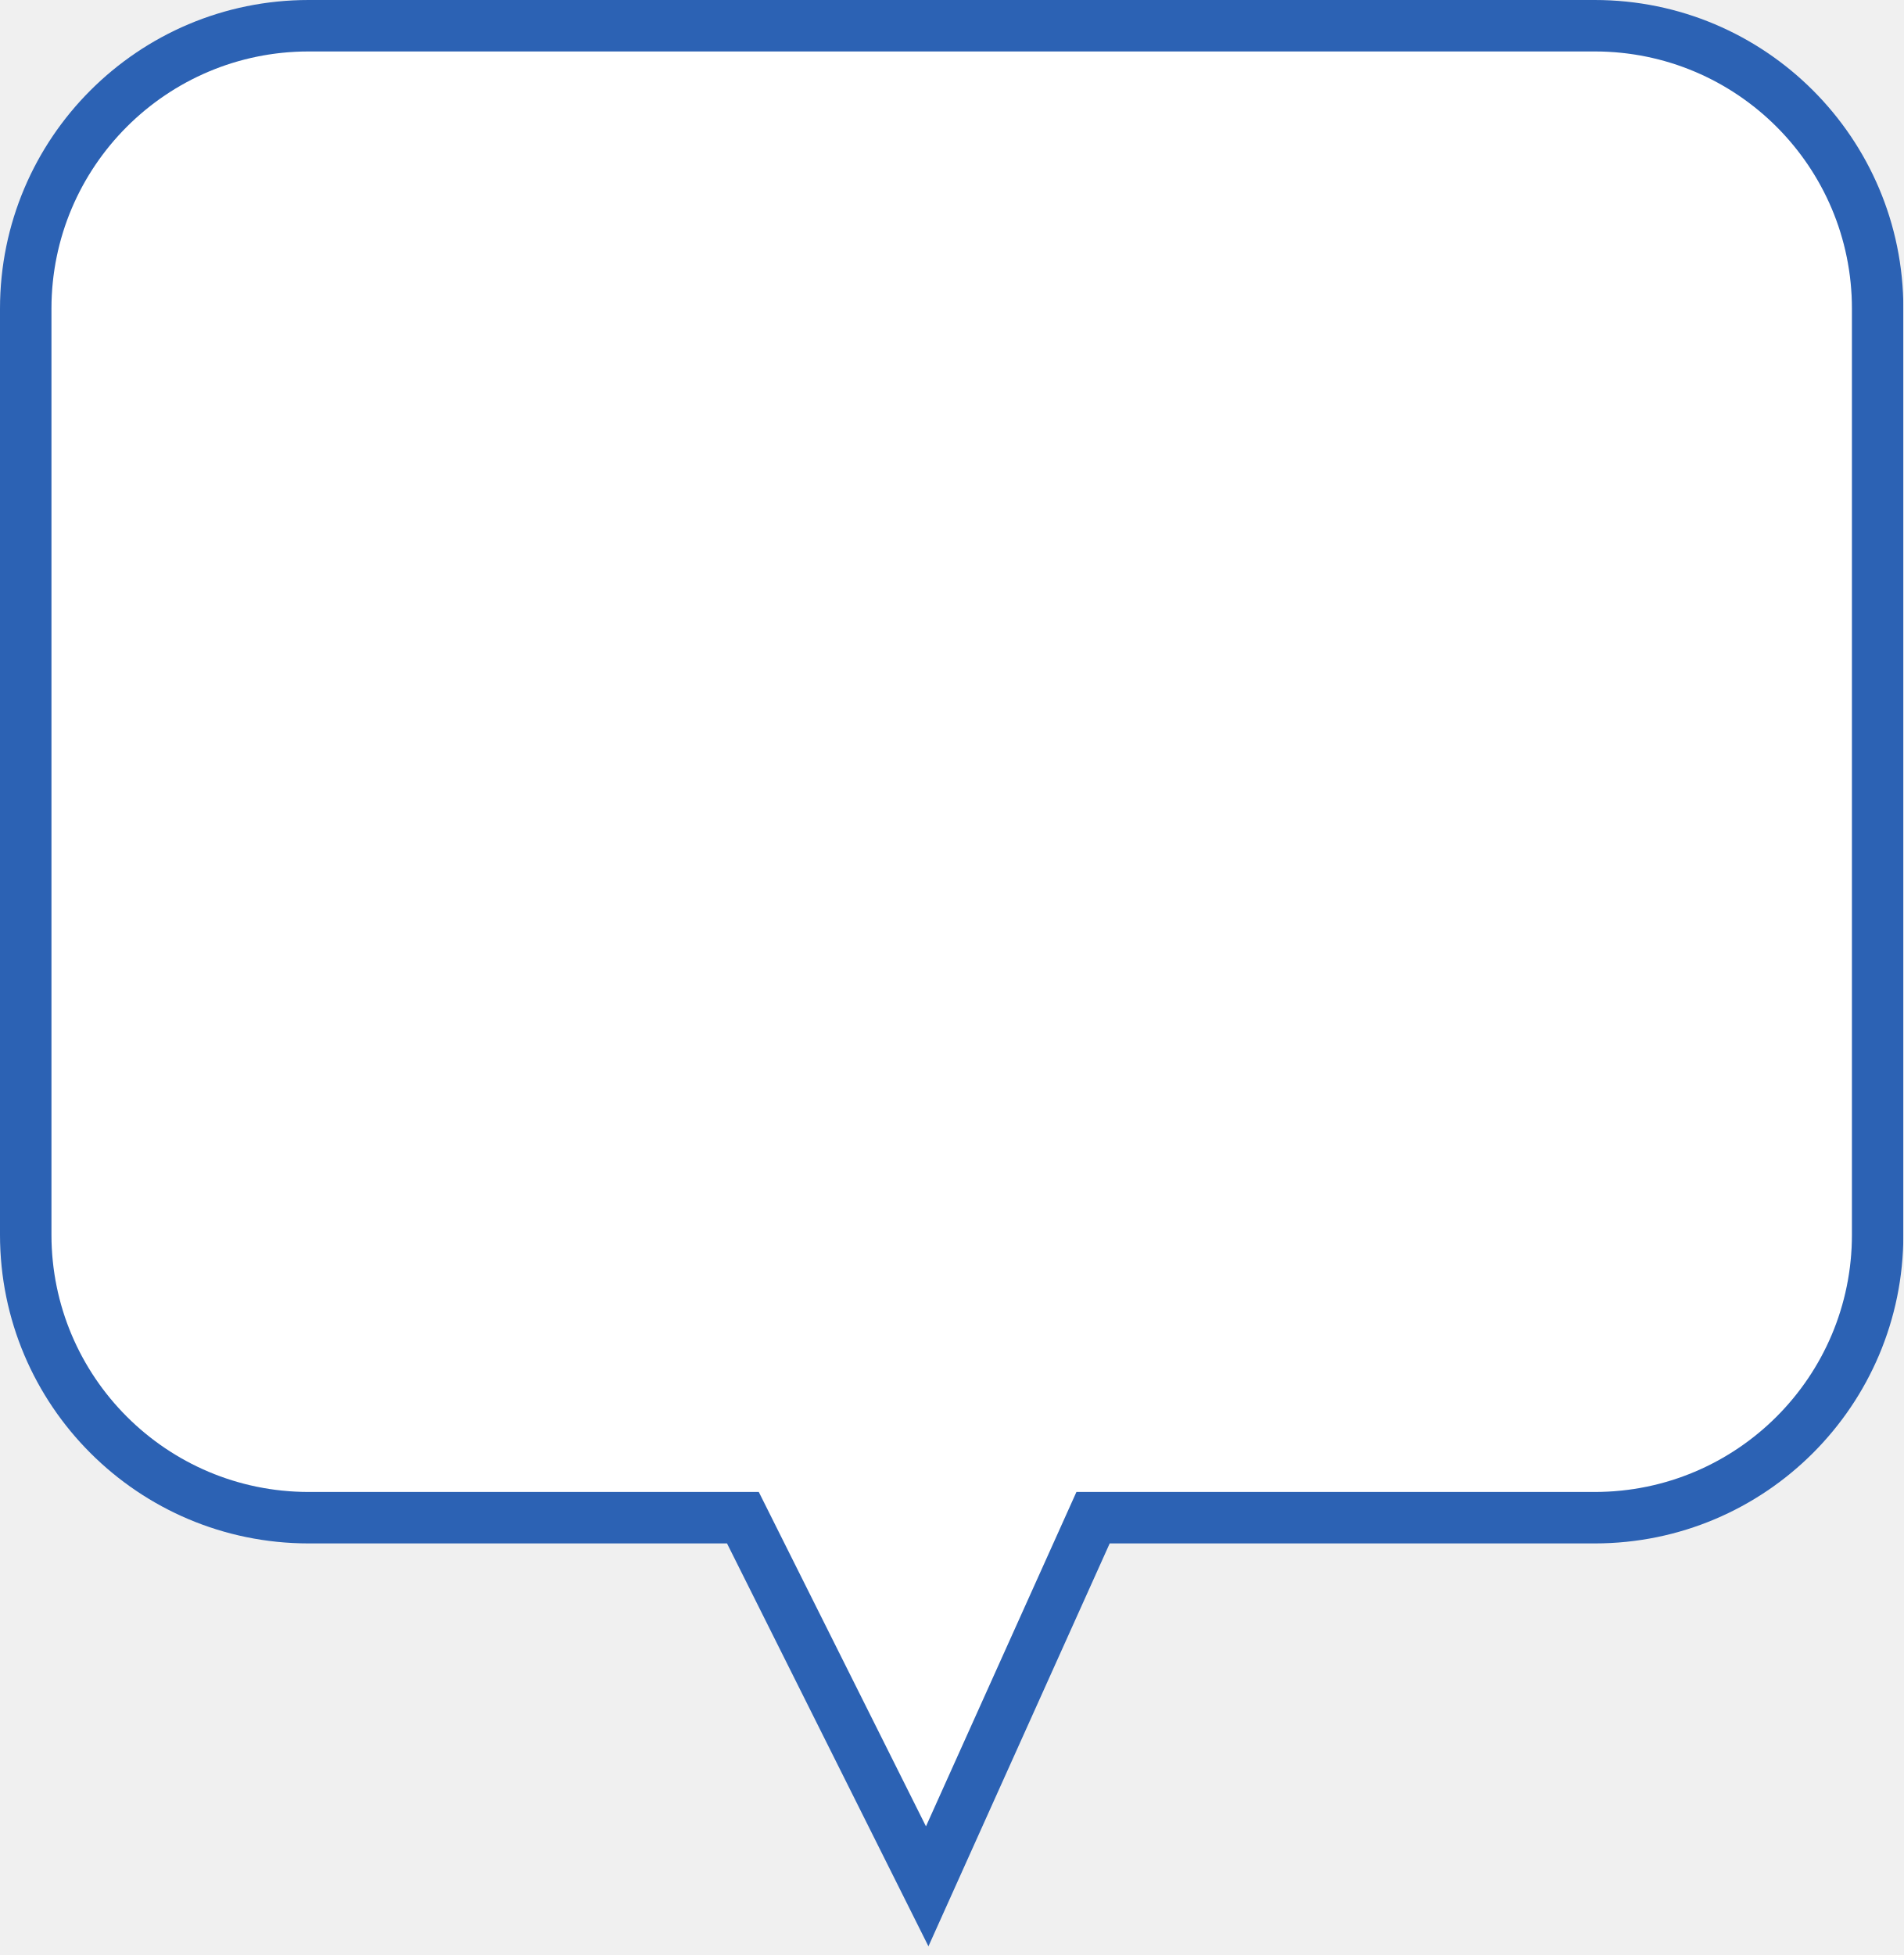
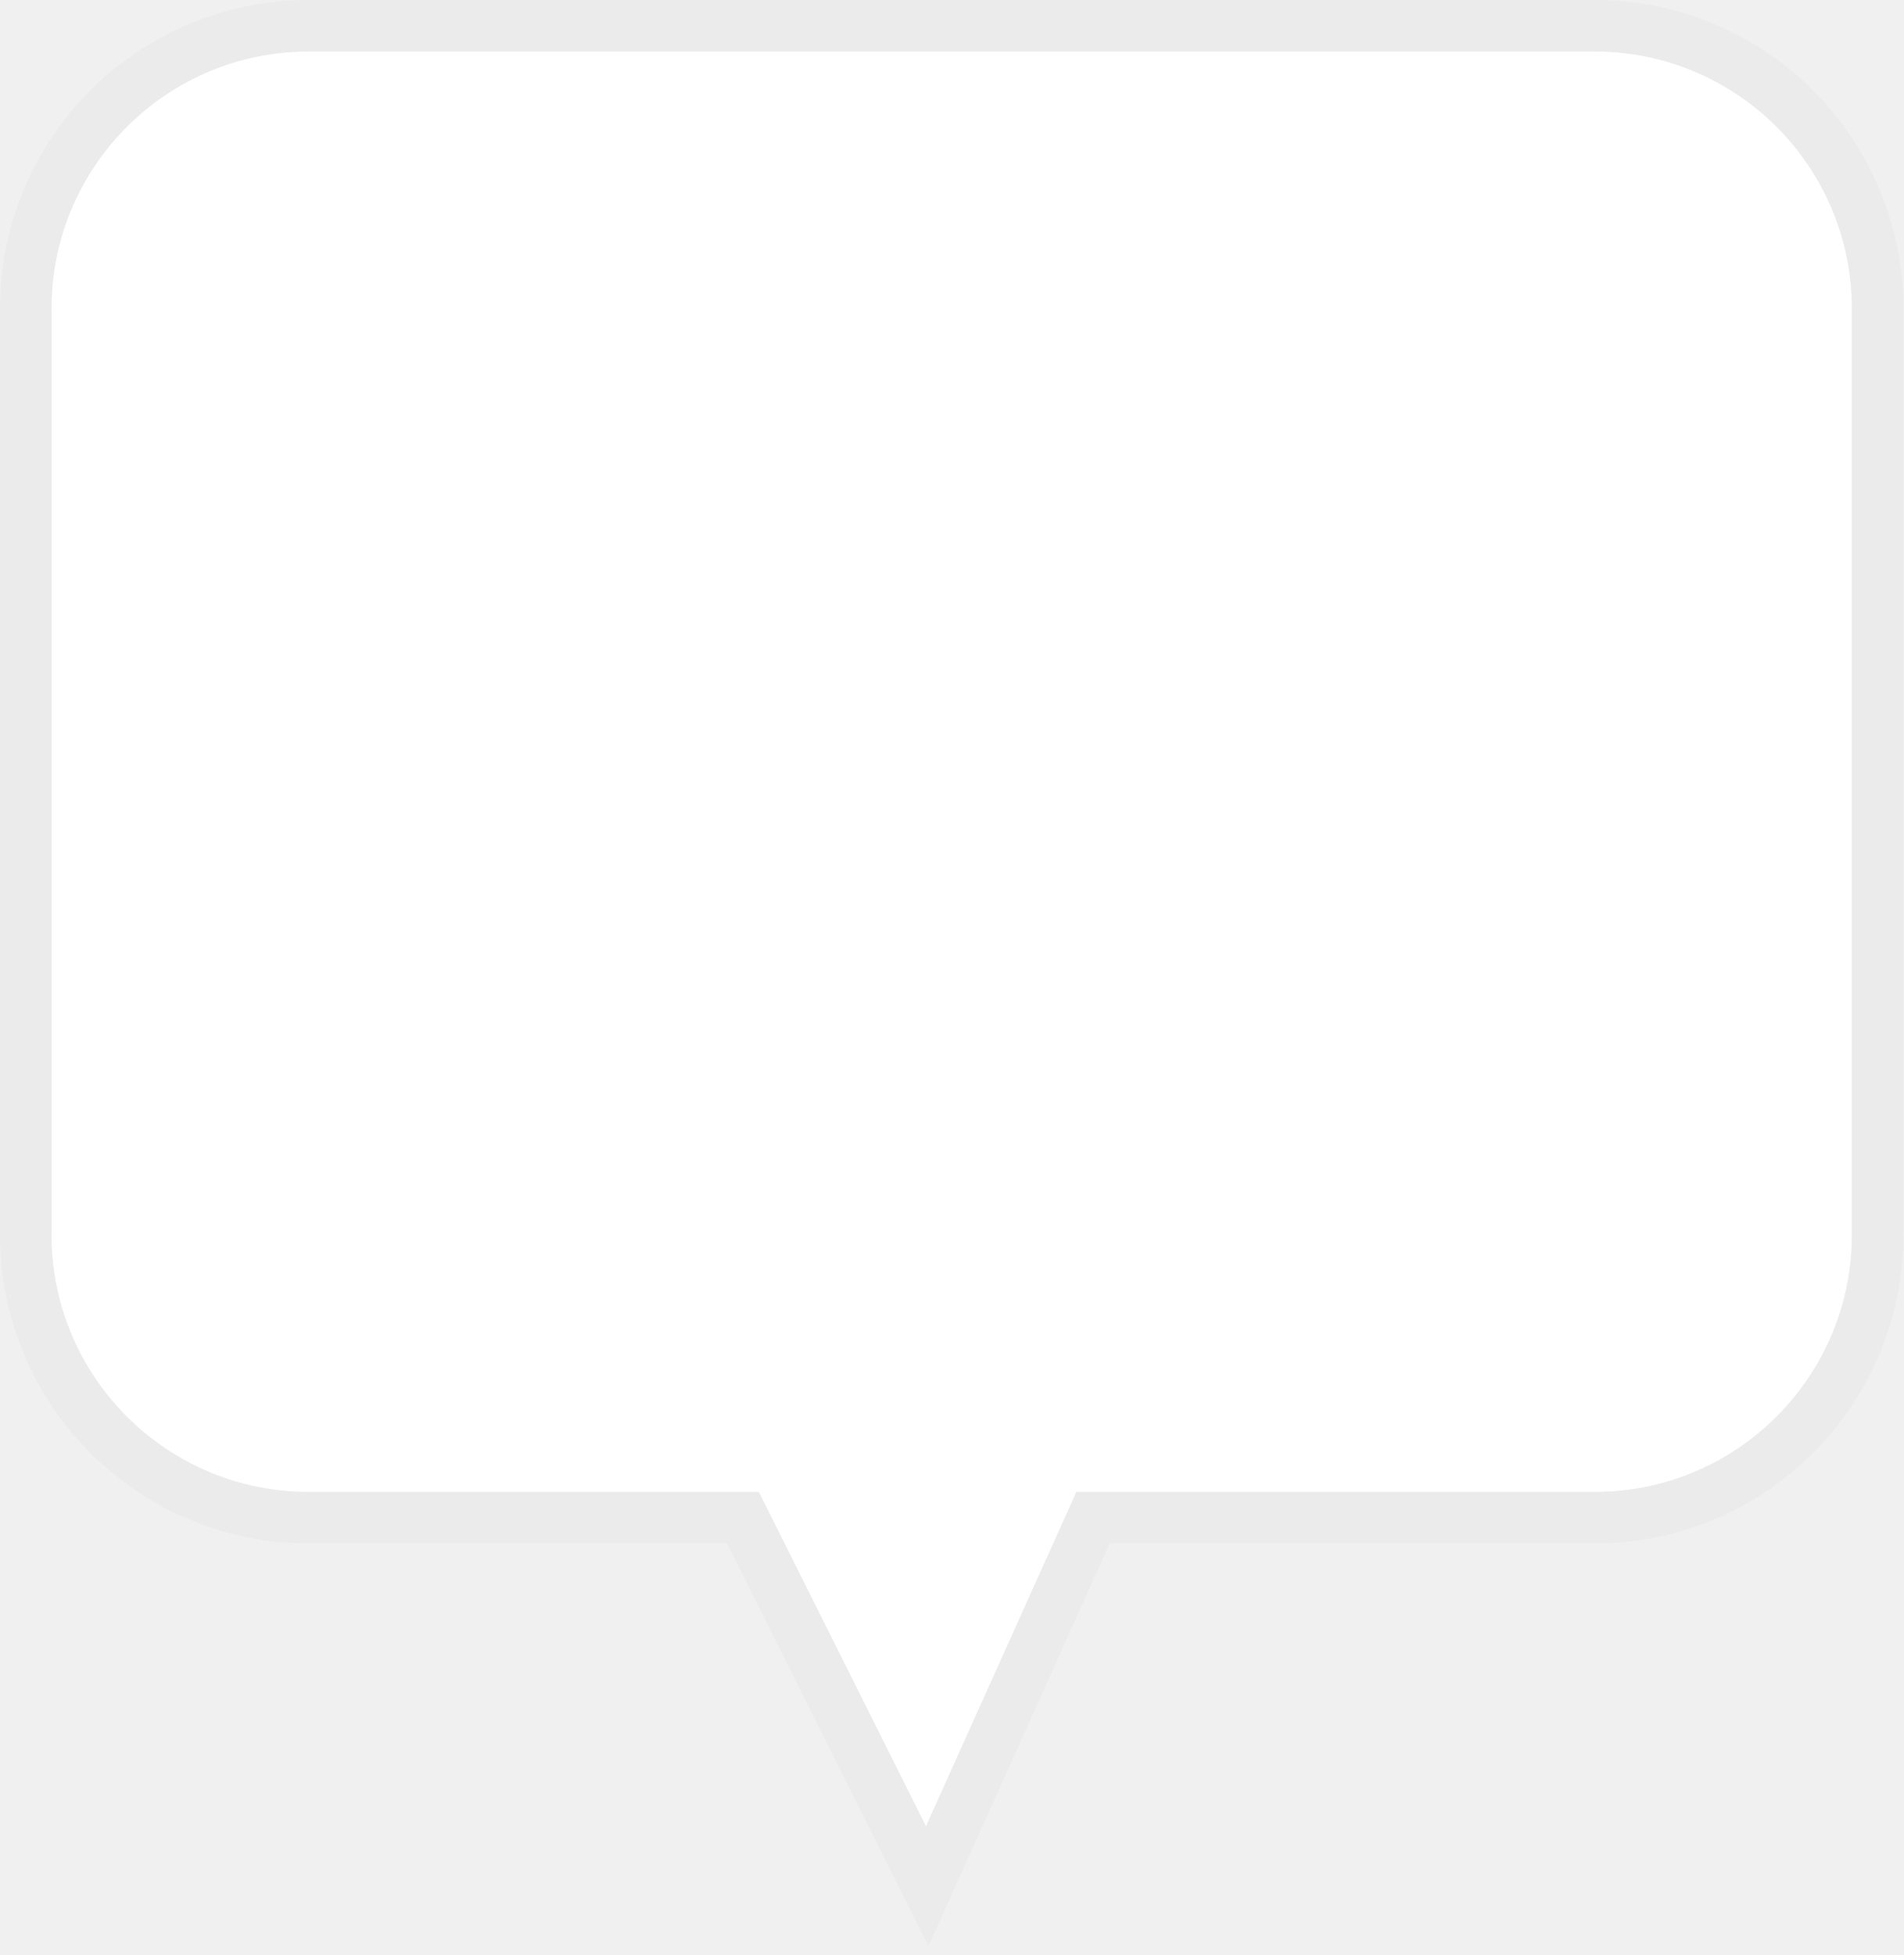
<svg xmlns="http://www.w3.org/2000/svg" width="37" height="38" viewBox="0 0 37 38" fill="none">
-   <mask id="path-1-outside-1_101_11345" maskUnits="userSpaceOnUse" x="0" y="0" width="37" height="38" fill="black">
+   <mask id="path-1-outside-1_1_1476" maskUnits="userSpaceOnUse" x="0" y="0" width="37" height="38" fill="black">
    <rect fill="white" width="37" height="38" />
    <path fill-rule="evenodd" clip-rule="evenodd" d="M6 1C3.239 1 1 3.239 1 6V24C1 26.761 3.239 29 6 29H14.75L18 35.5L20.925 29H31C33.761 29 36 26.761 36 24V6C36 3.239 33.761 1 31 1H6Z" />
  </mask>
  <path fill-rule="evenodd" clip-rule="evenodd" d="M6 1C3.239 1 1 3.239 1 6V24C1 26.761 3.239 29 6 29H14.75L18 35.5L20.925 29H31C33.761 29 36 26.761 36 24V6C36 3.239 33.761 1 31 1H6Z" fill="white" />
-   <path d="M14.75 29L15.644 28.553L15.368 28H14.75V29ZM18 35.5L17.106 35.947L18.048 37.831L18.912 35.91L18 35.5ZM20.925 29V28H20.278L20.013 28.59L20.925 29ZM2 6C2 3.791 3.791 2 6 2V0C2.686 0 0 2.686 0 6H2ZM2 24V6H0V24H2ZM6 28C3.791 28 2 26.209 2 24H0C0 27.314 2.686 30 6 30V28ZM14.75 28H6V30H14.75V28ZM13.856 29.447L17.106 35.947L18.894 35.053L15.644 28.553L13.856 29.447ZM18.912 35.91L21.837 29.41L20.013 28.59L17.088 35.09L18.912 35.91ZM31 28H20.925V30H31V28ZM35 24C35 26.209 33.209 28 31 28V30C34.314 30 37 27.314 37 24H35ZM35 6V24H37V6H35ZM31 2C33.209 2 35 3.791 35 6H37C37 2.686 34.314 0 31 0V2ZM6 2H31V0H6V2Z" fill="#2C62B4" mask="url(#path-1-outside-1_101_11345)" />
+   <path d="M14.75 29L15.644 28.553L15.368 28H14.75V29ZM18 35.5L17.106 35.947L18.048 37.831L18.912 35.91L18 35.5ZM20.925 29V28H20.278L20.013 28.59L20.925 29ZM2 6C2 3.791 3.791 2 6 2V0C2.686 0 0 2.686 0 6H2ZM2 24V6H0V24H2ZM6 28C3.791 28 2 26.209 2 24H0C0 27.314 2.686 30 6 30V28ZM14.75 28H6V30H14.75V28ZM13.856 29.447L17.106 35.947L18.894 35.053L15.644 28.553L13.856 29.447ZM18.912 35.91L21.837 29.41L20.013 28.59L17.088 35.09L18.912 35.91ZM31 28H20.925V30H31V28ZM35 24C35 26.209 33.209 28 31 28V30C34.314 30 37 27.314 37 24H35ZM35 6V24H37V6H35ZM31 2C33.209 2 35 3.791 35 6H37C37 2.686 34.314 0 31 0V2ZM6 2H31V0H6V2Z" fill="#EBEBEB" mask="url(#path-1-outside-1_1_1476)" />
</svg>
